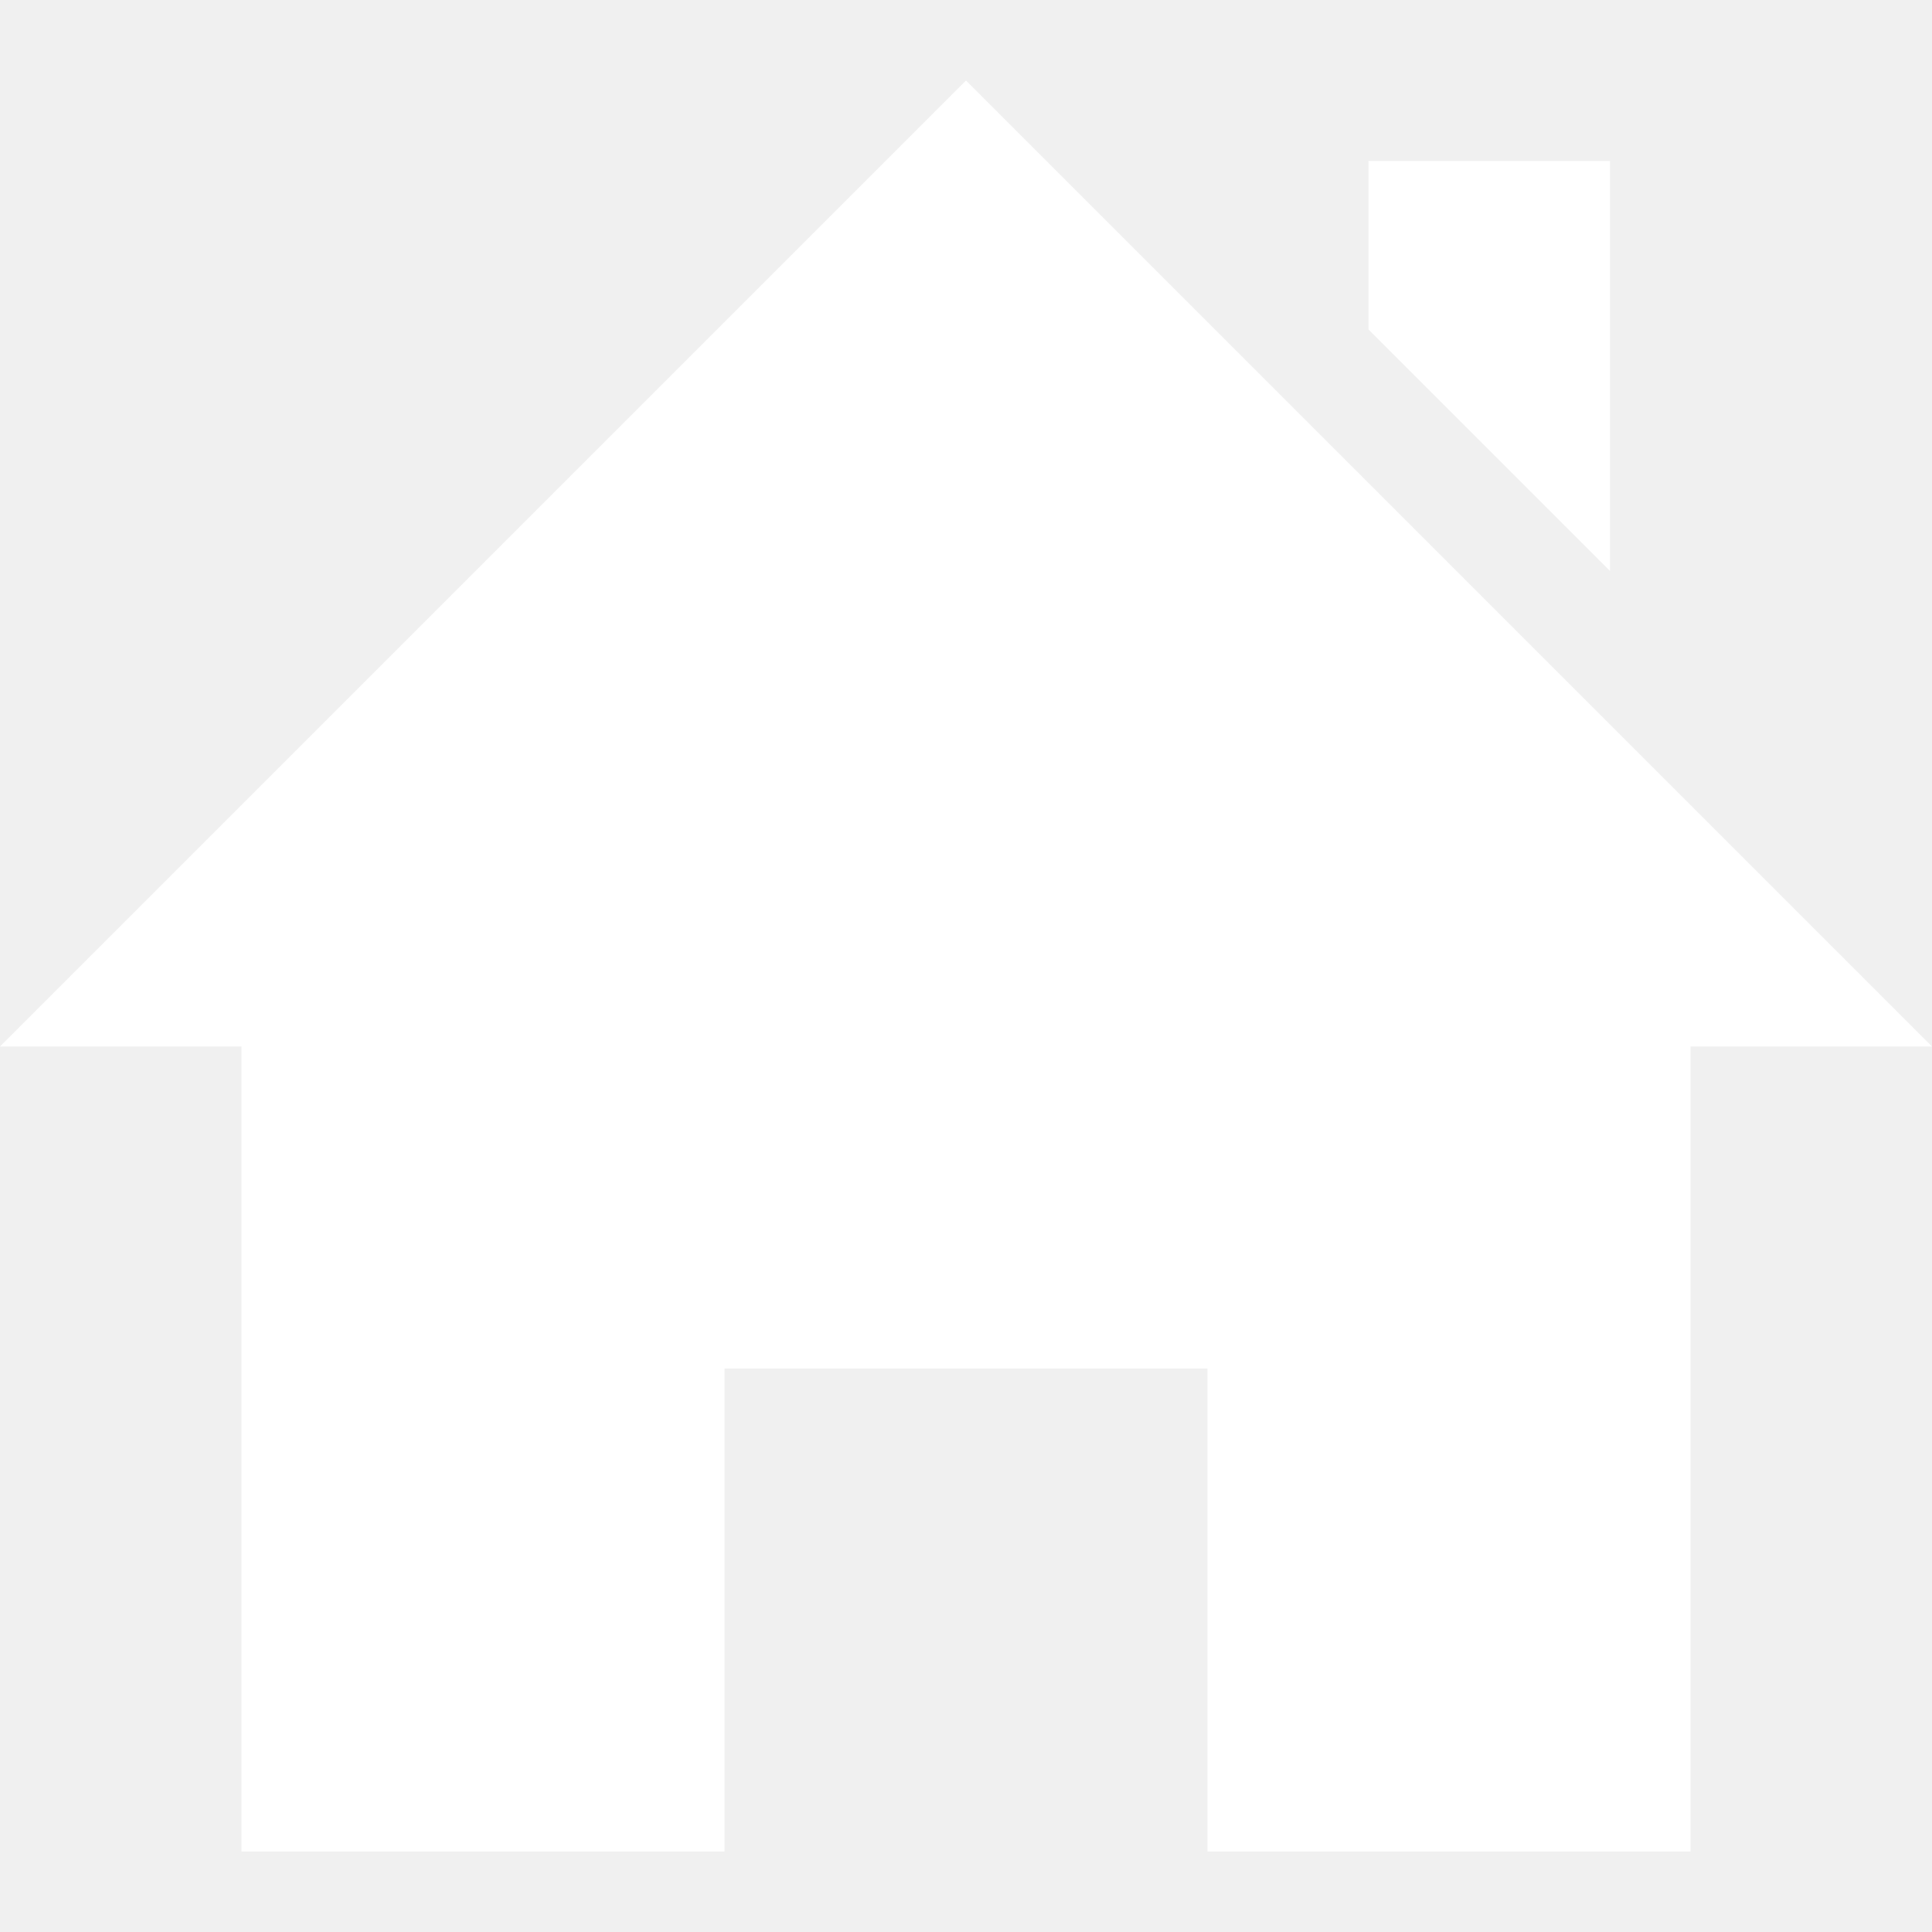
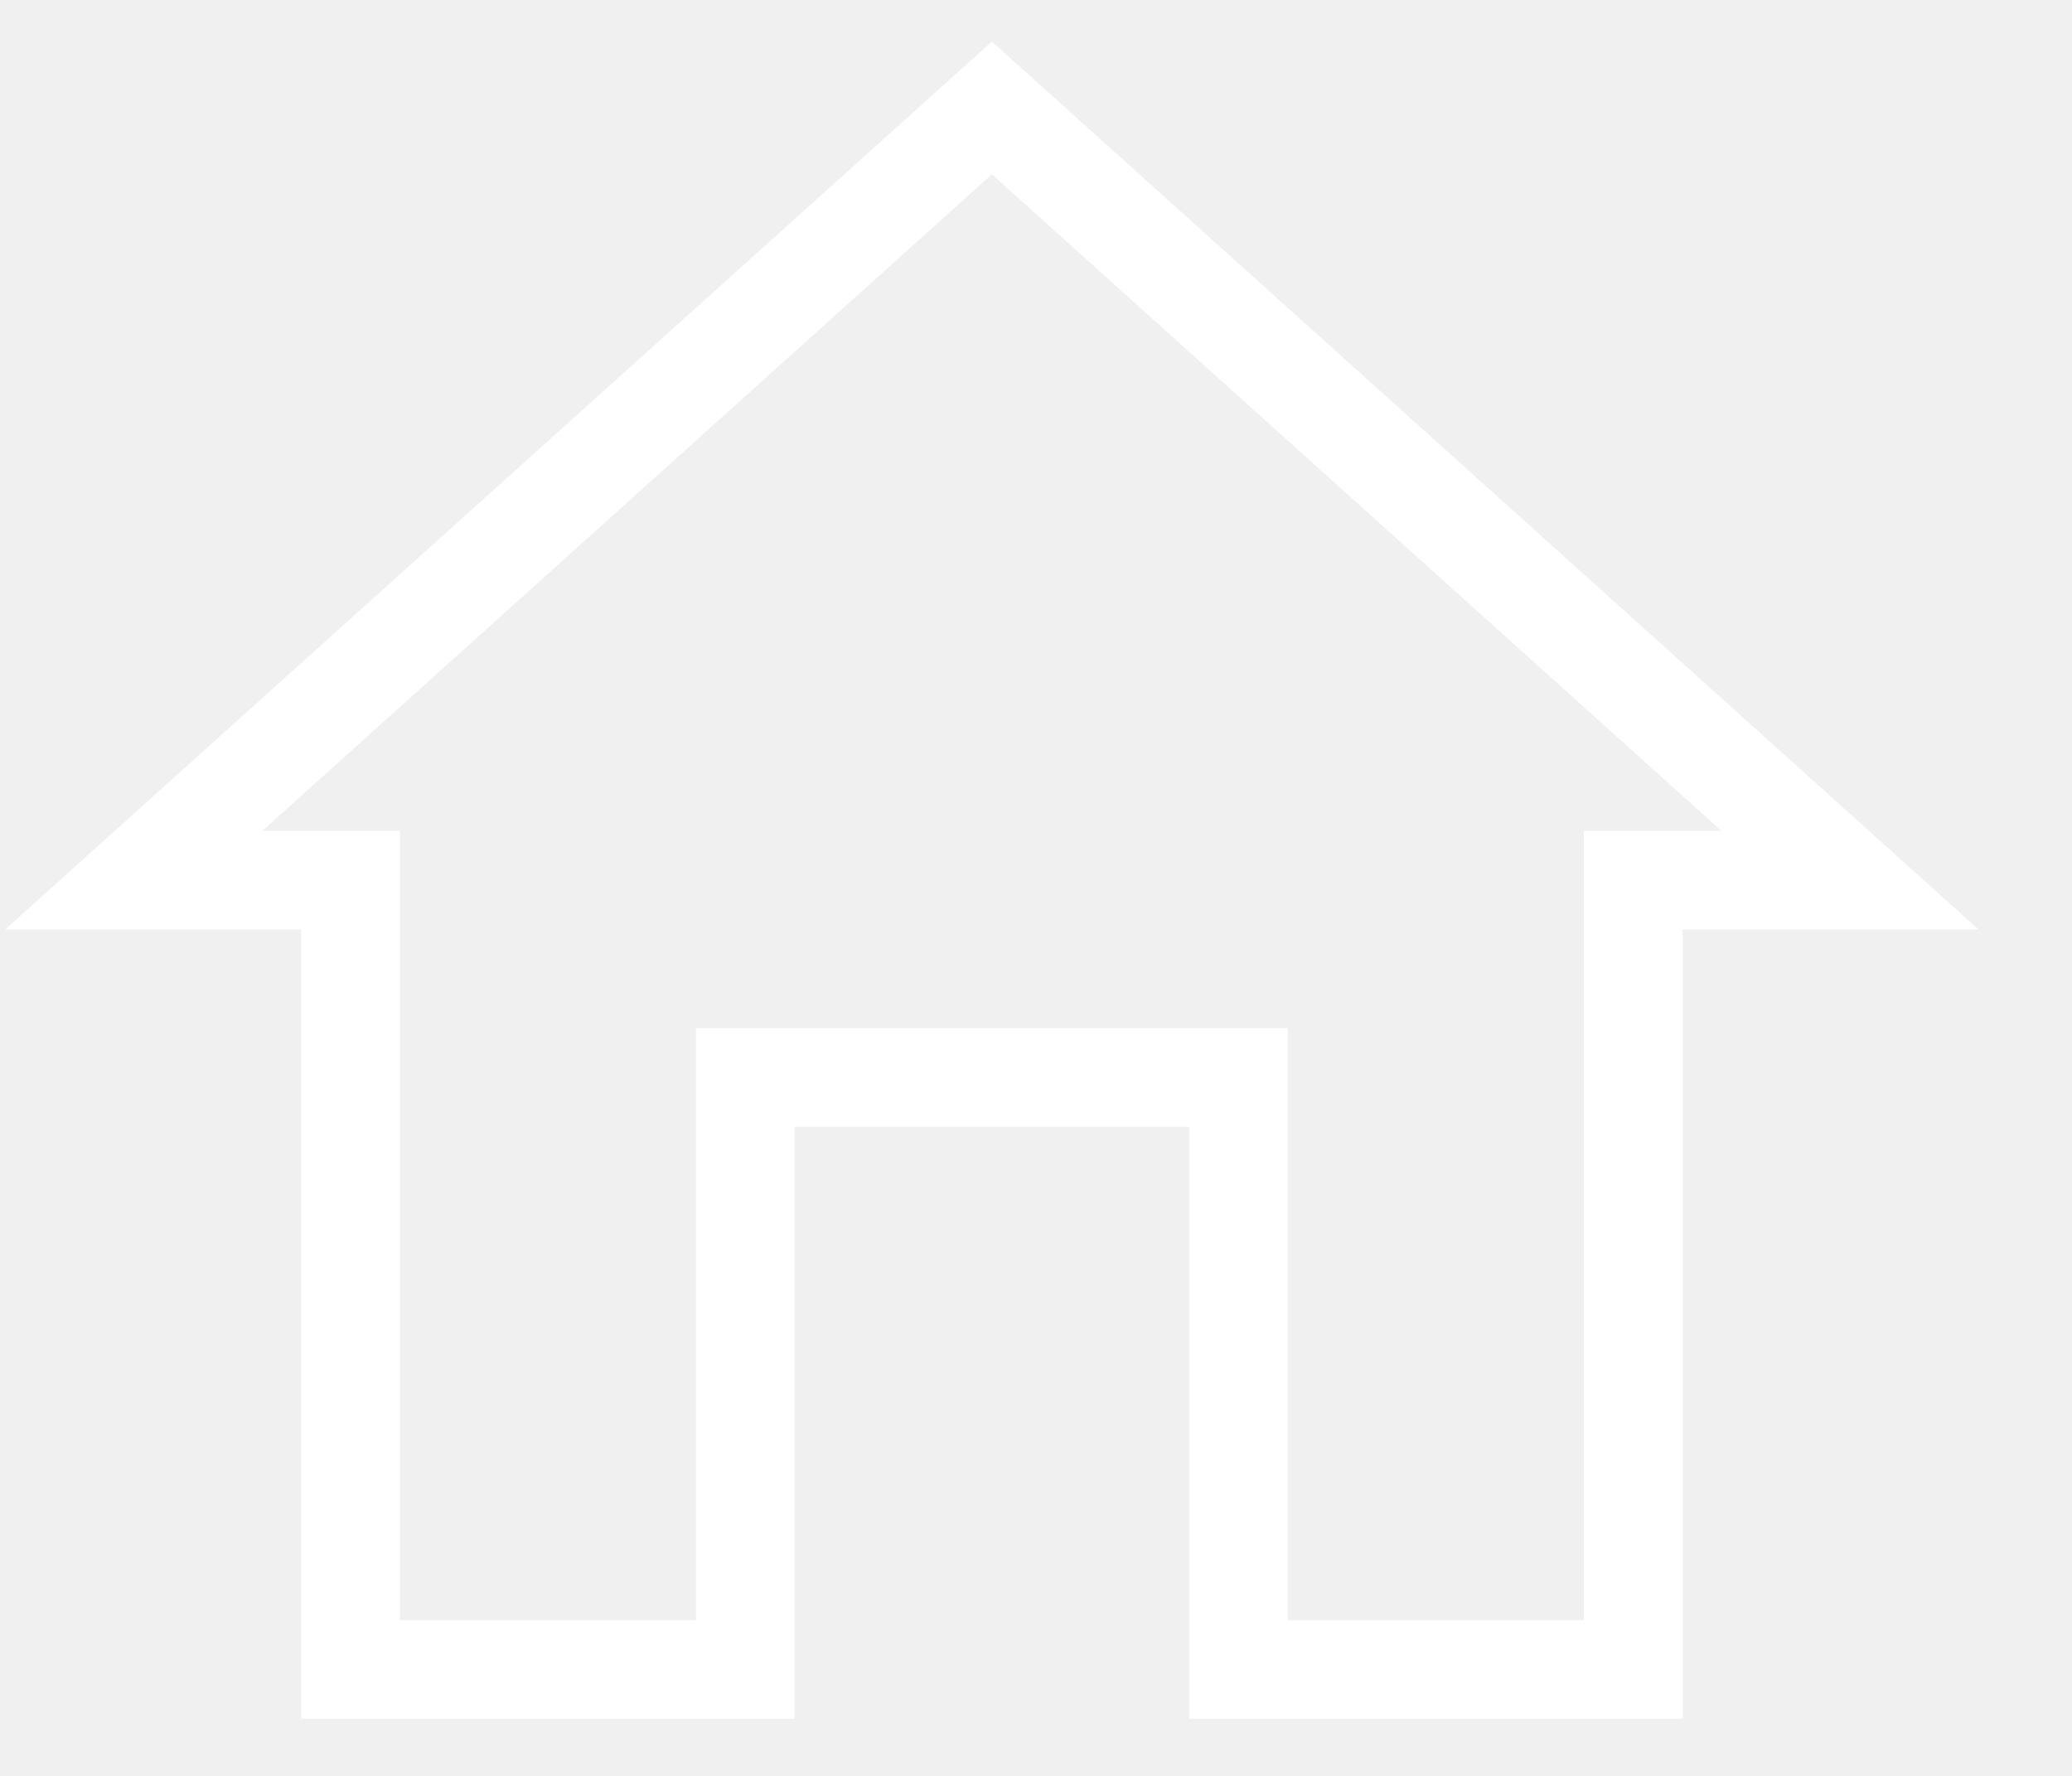
- <svg xmlns="http://www.w3.org/2000/svg" width="24" height="24" viewBox="0 0 24 24" fill="none">
-   <path d="M21 13V23H15V17H9V23H3V13H0L12 1L24 13H21ZM20 7.093V2H17V4.093L20 7.093Z" fill="white" />
+ <svg xmlns="http://www.w3.org/2000/svg" width="21" height="18" viewBox="0 0 21 18" fill="none">
+   <path d="M8.053 10.921H7.553V11.421V16.921H3.553V9.421V8.921H3.053H1.356L10.053 1.094L18.75 8.921H17.053H16.553V9.421V16.921H12.553V11.421V10.921H12.053H8.053Z" stroke="white" />
</svg>
